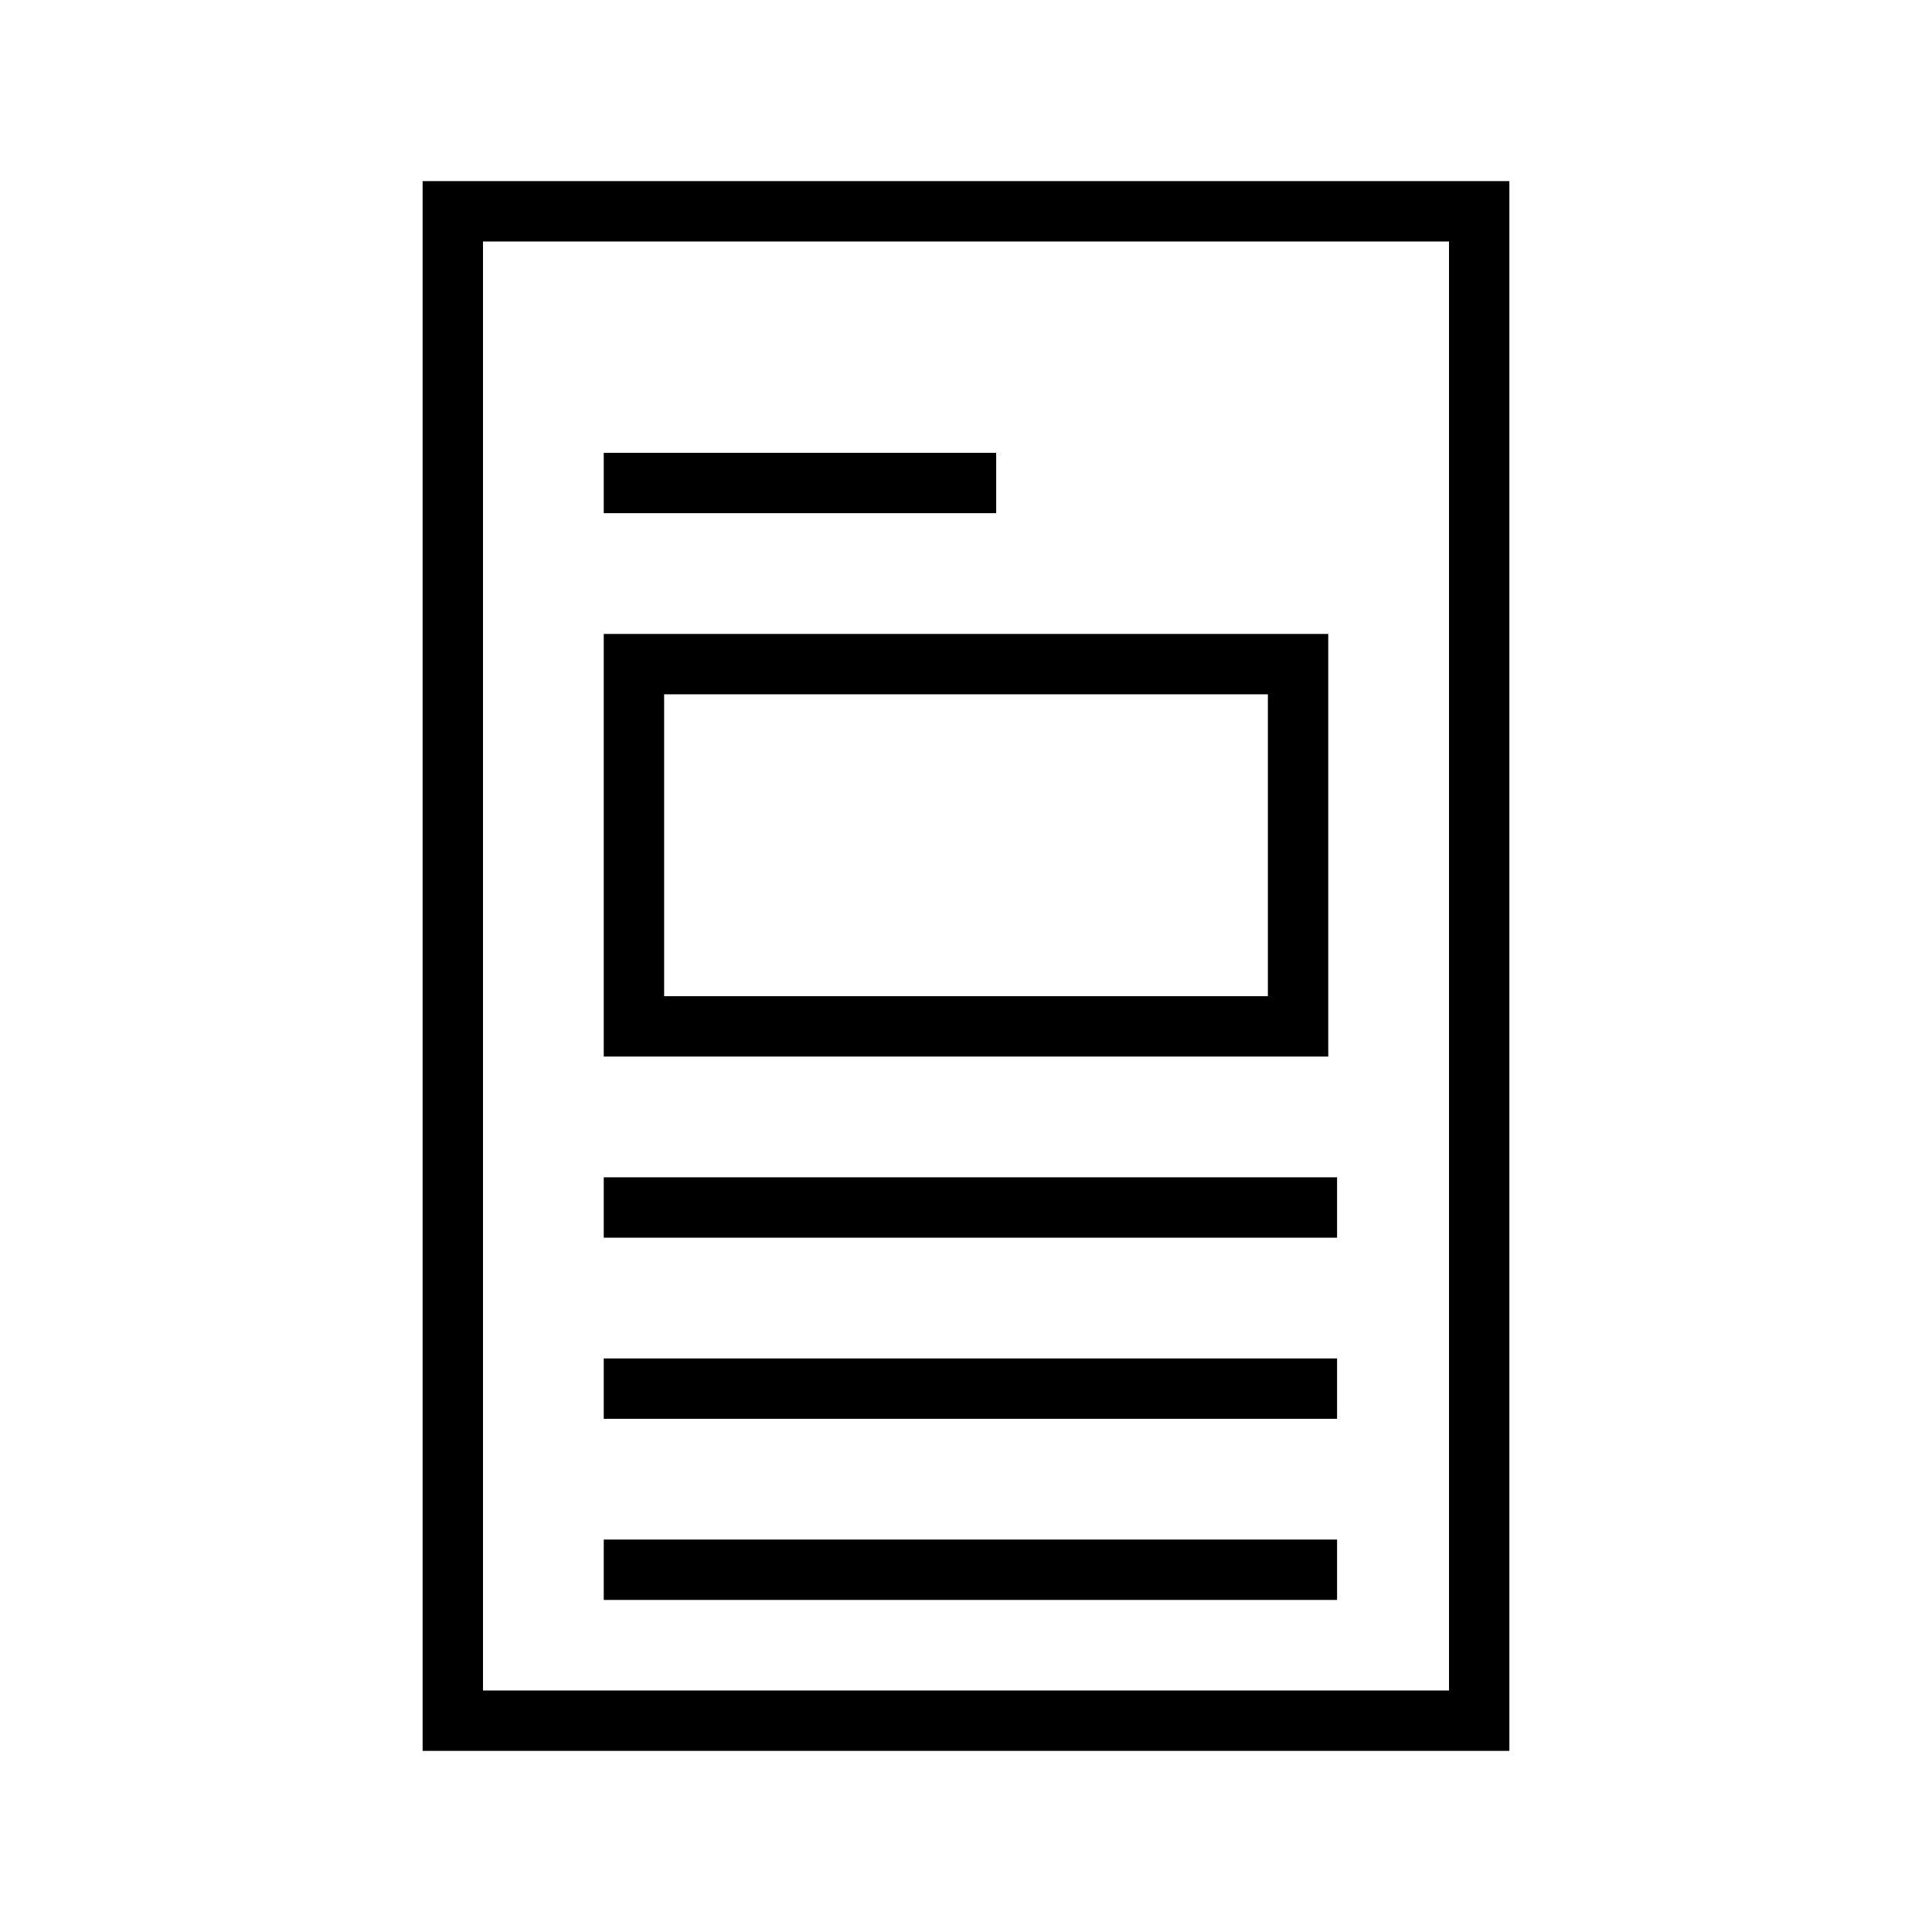
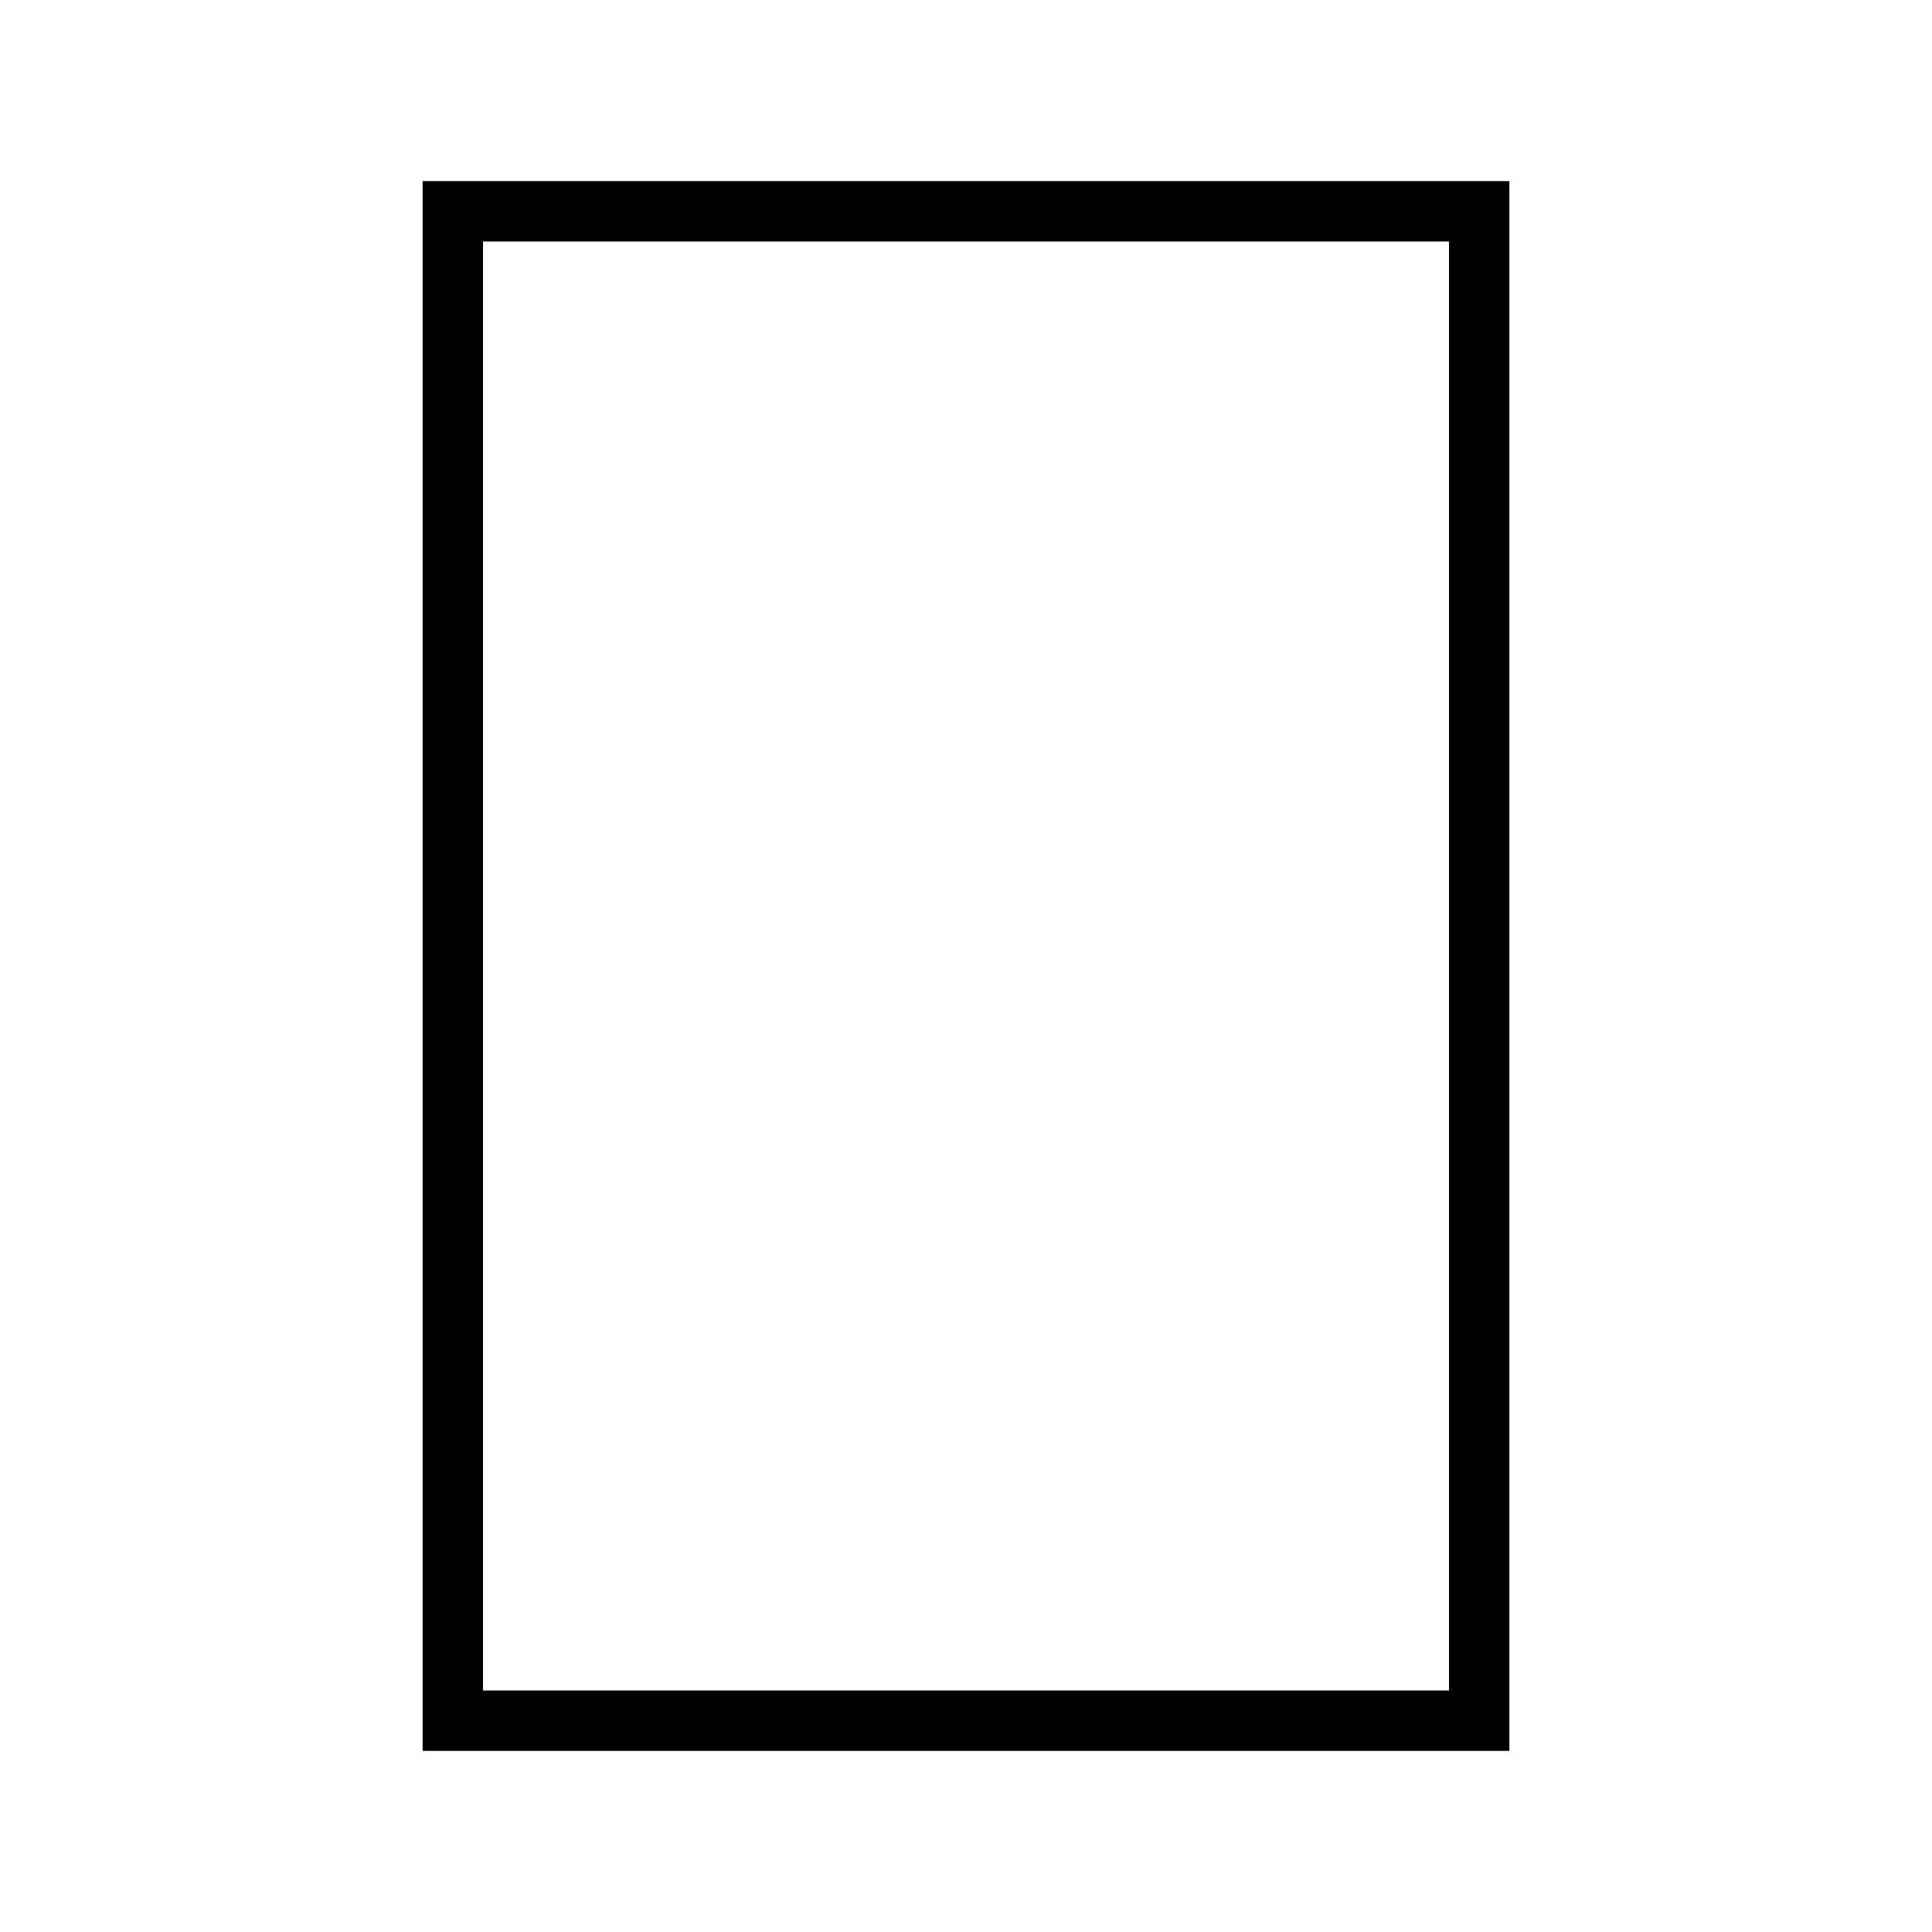
- <svg xmlns="http://www.w3.org/2000/svg" viewBox="711 199 64 64">
+ <svg xmlns="http://www.w3.org/2000/svg" viewBox="498 199 64 64">
  <defs>
    <style>.a{clip-path:url(#b);}</style>
    <clipPath id="b">
-       <rect x="711" y="199" width="64" height="64" />
+       <rect x="498" y="199" width="64" height="64" />
    </clipPath>
  </defs>
  <g id="a" class="a">
-     <g transform="translate(711 199)">
+     <g transform="translate(498 199)">
      <path d="M-675-147h-36v-52h36v52Zm-34-50h0v48h32v-48Z" transform="translate(725 205)" />
-       <path d="M-687-185h-24v-14h24v14Zm-22-12v10h20v-10Z" transform="translate(731 220)" />
-       <path d="M0,0H24.292V2H0Z" transform="translate(20 39)" />
-       <path d="M0,0H13V2H0Z" transform="translate(20 15)" />
-       <path d="M0,0H24.292V2H0Z" transform="translate(20 45)" />
-       <path d="M0,0H24.292V2H0Z" transform="translate(20 51)" />
    </g>
  </g>
</svg>
